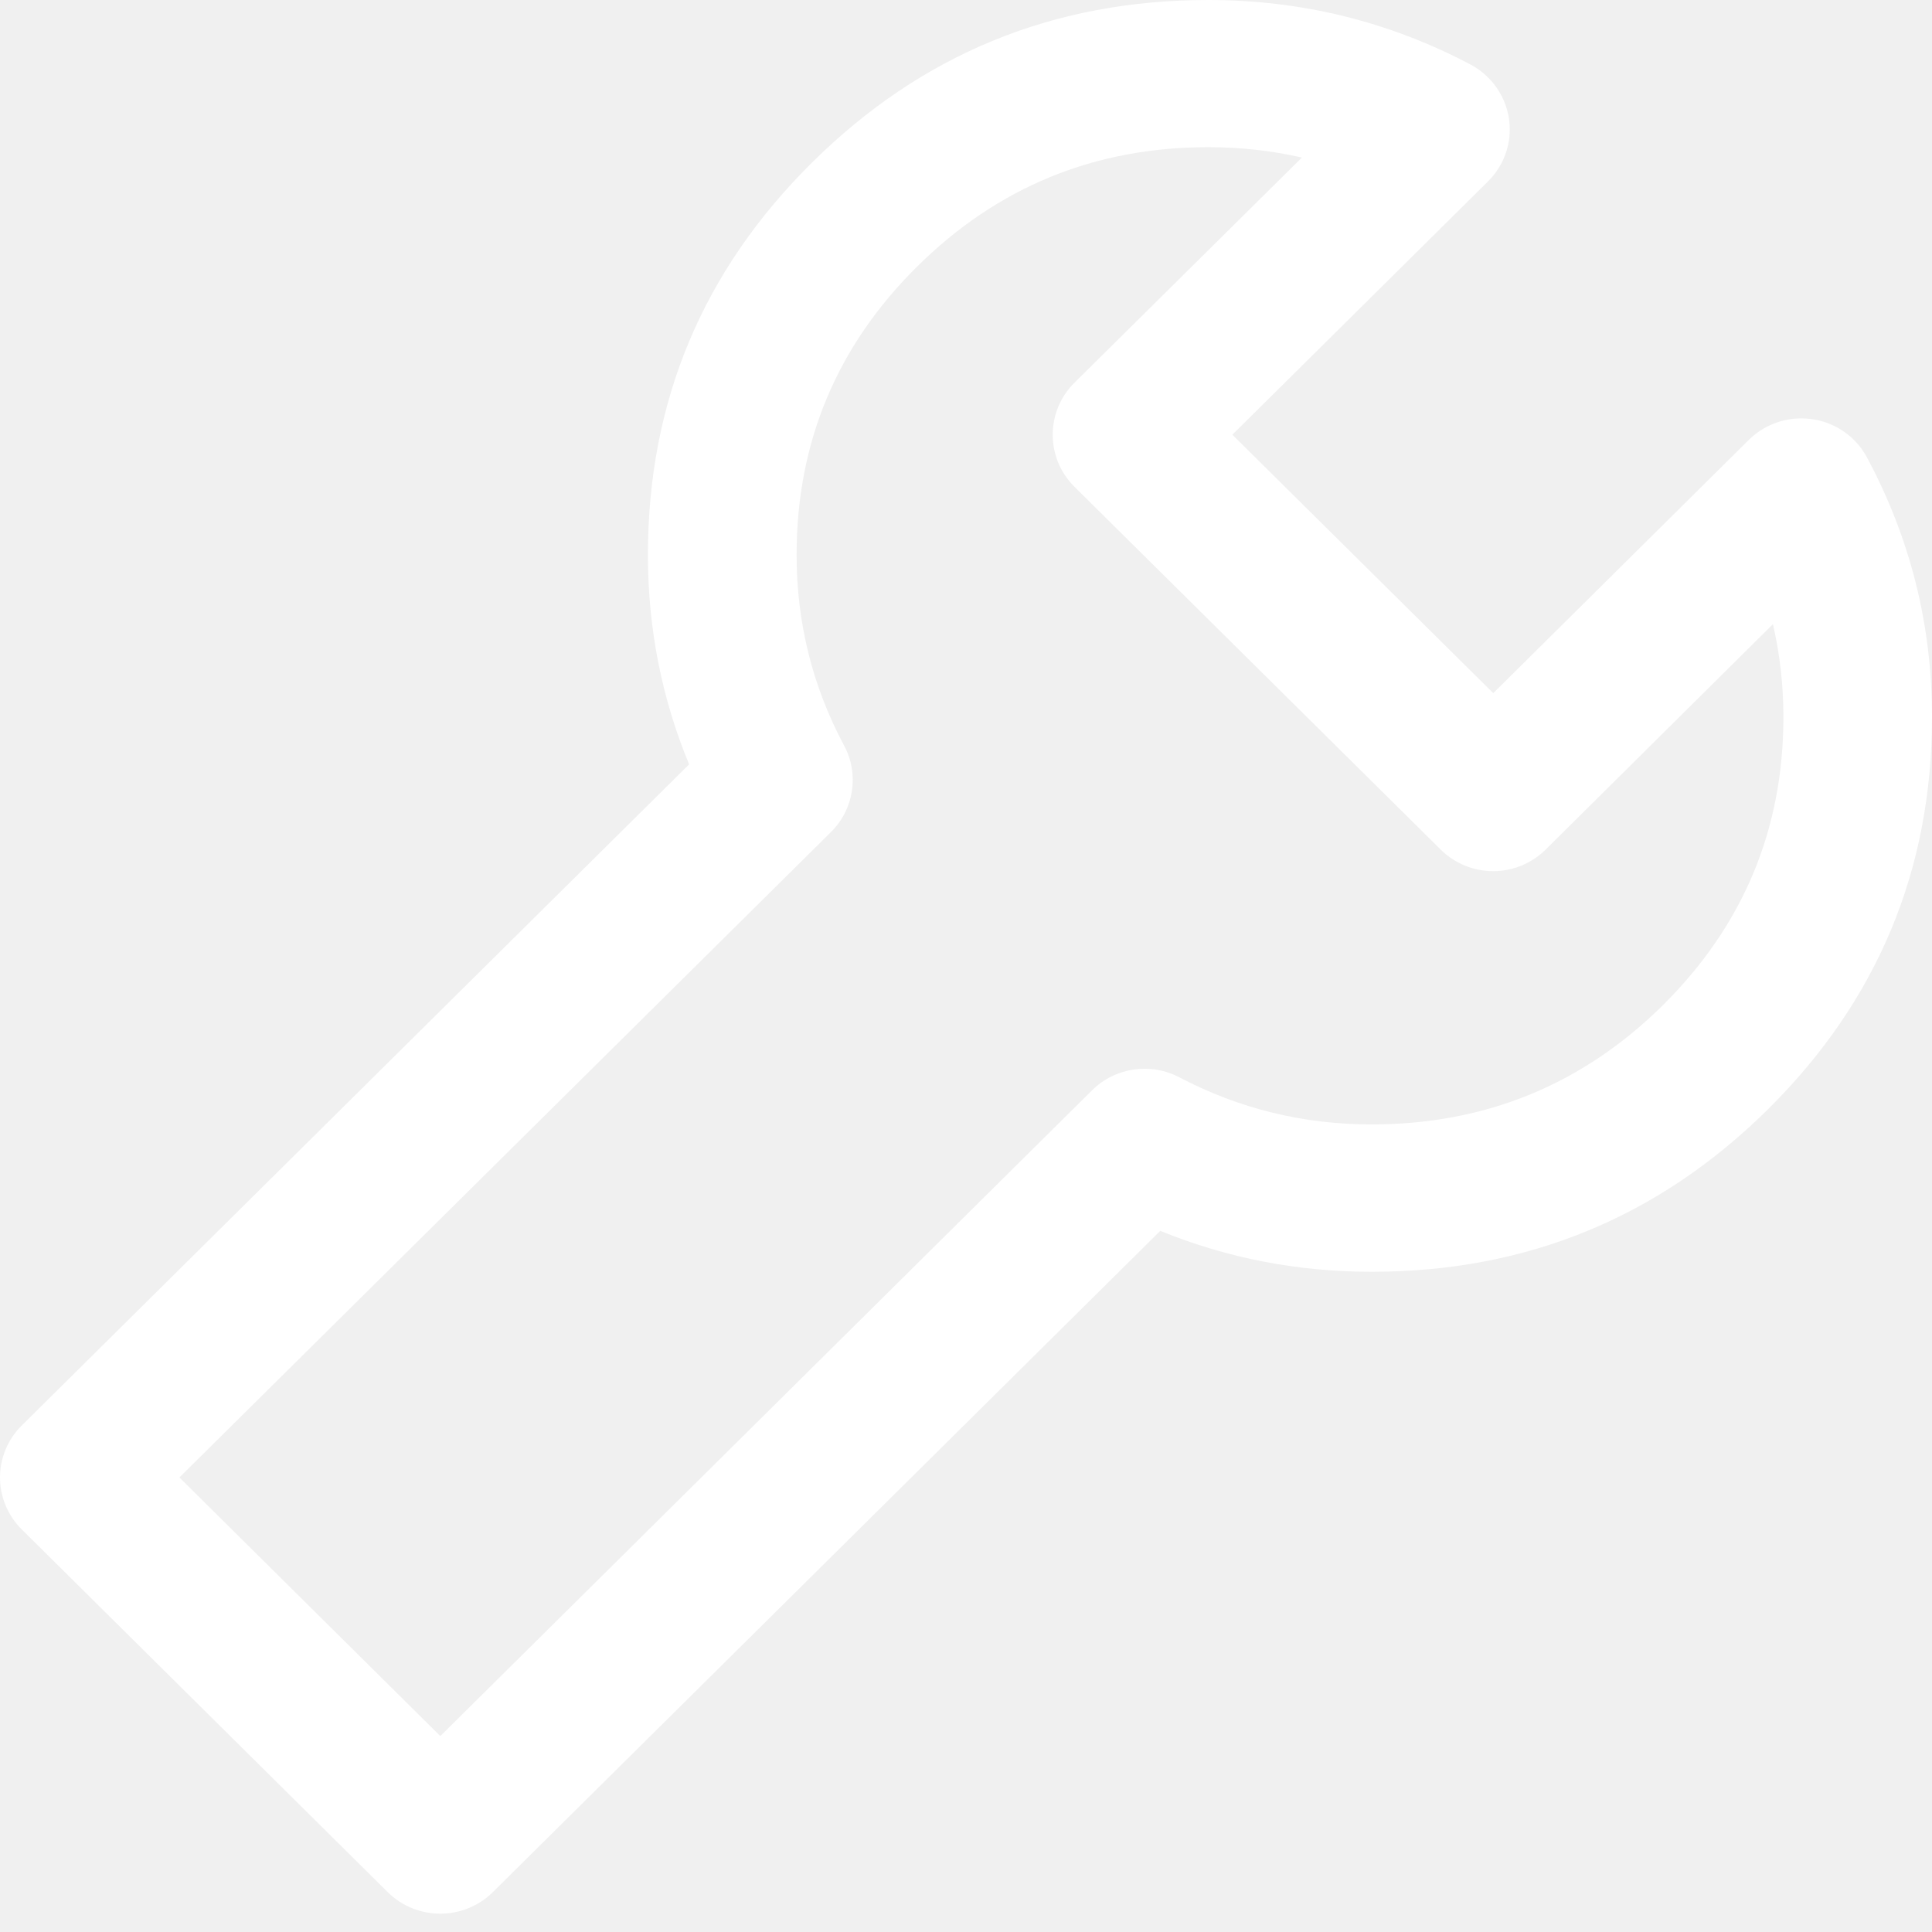
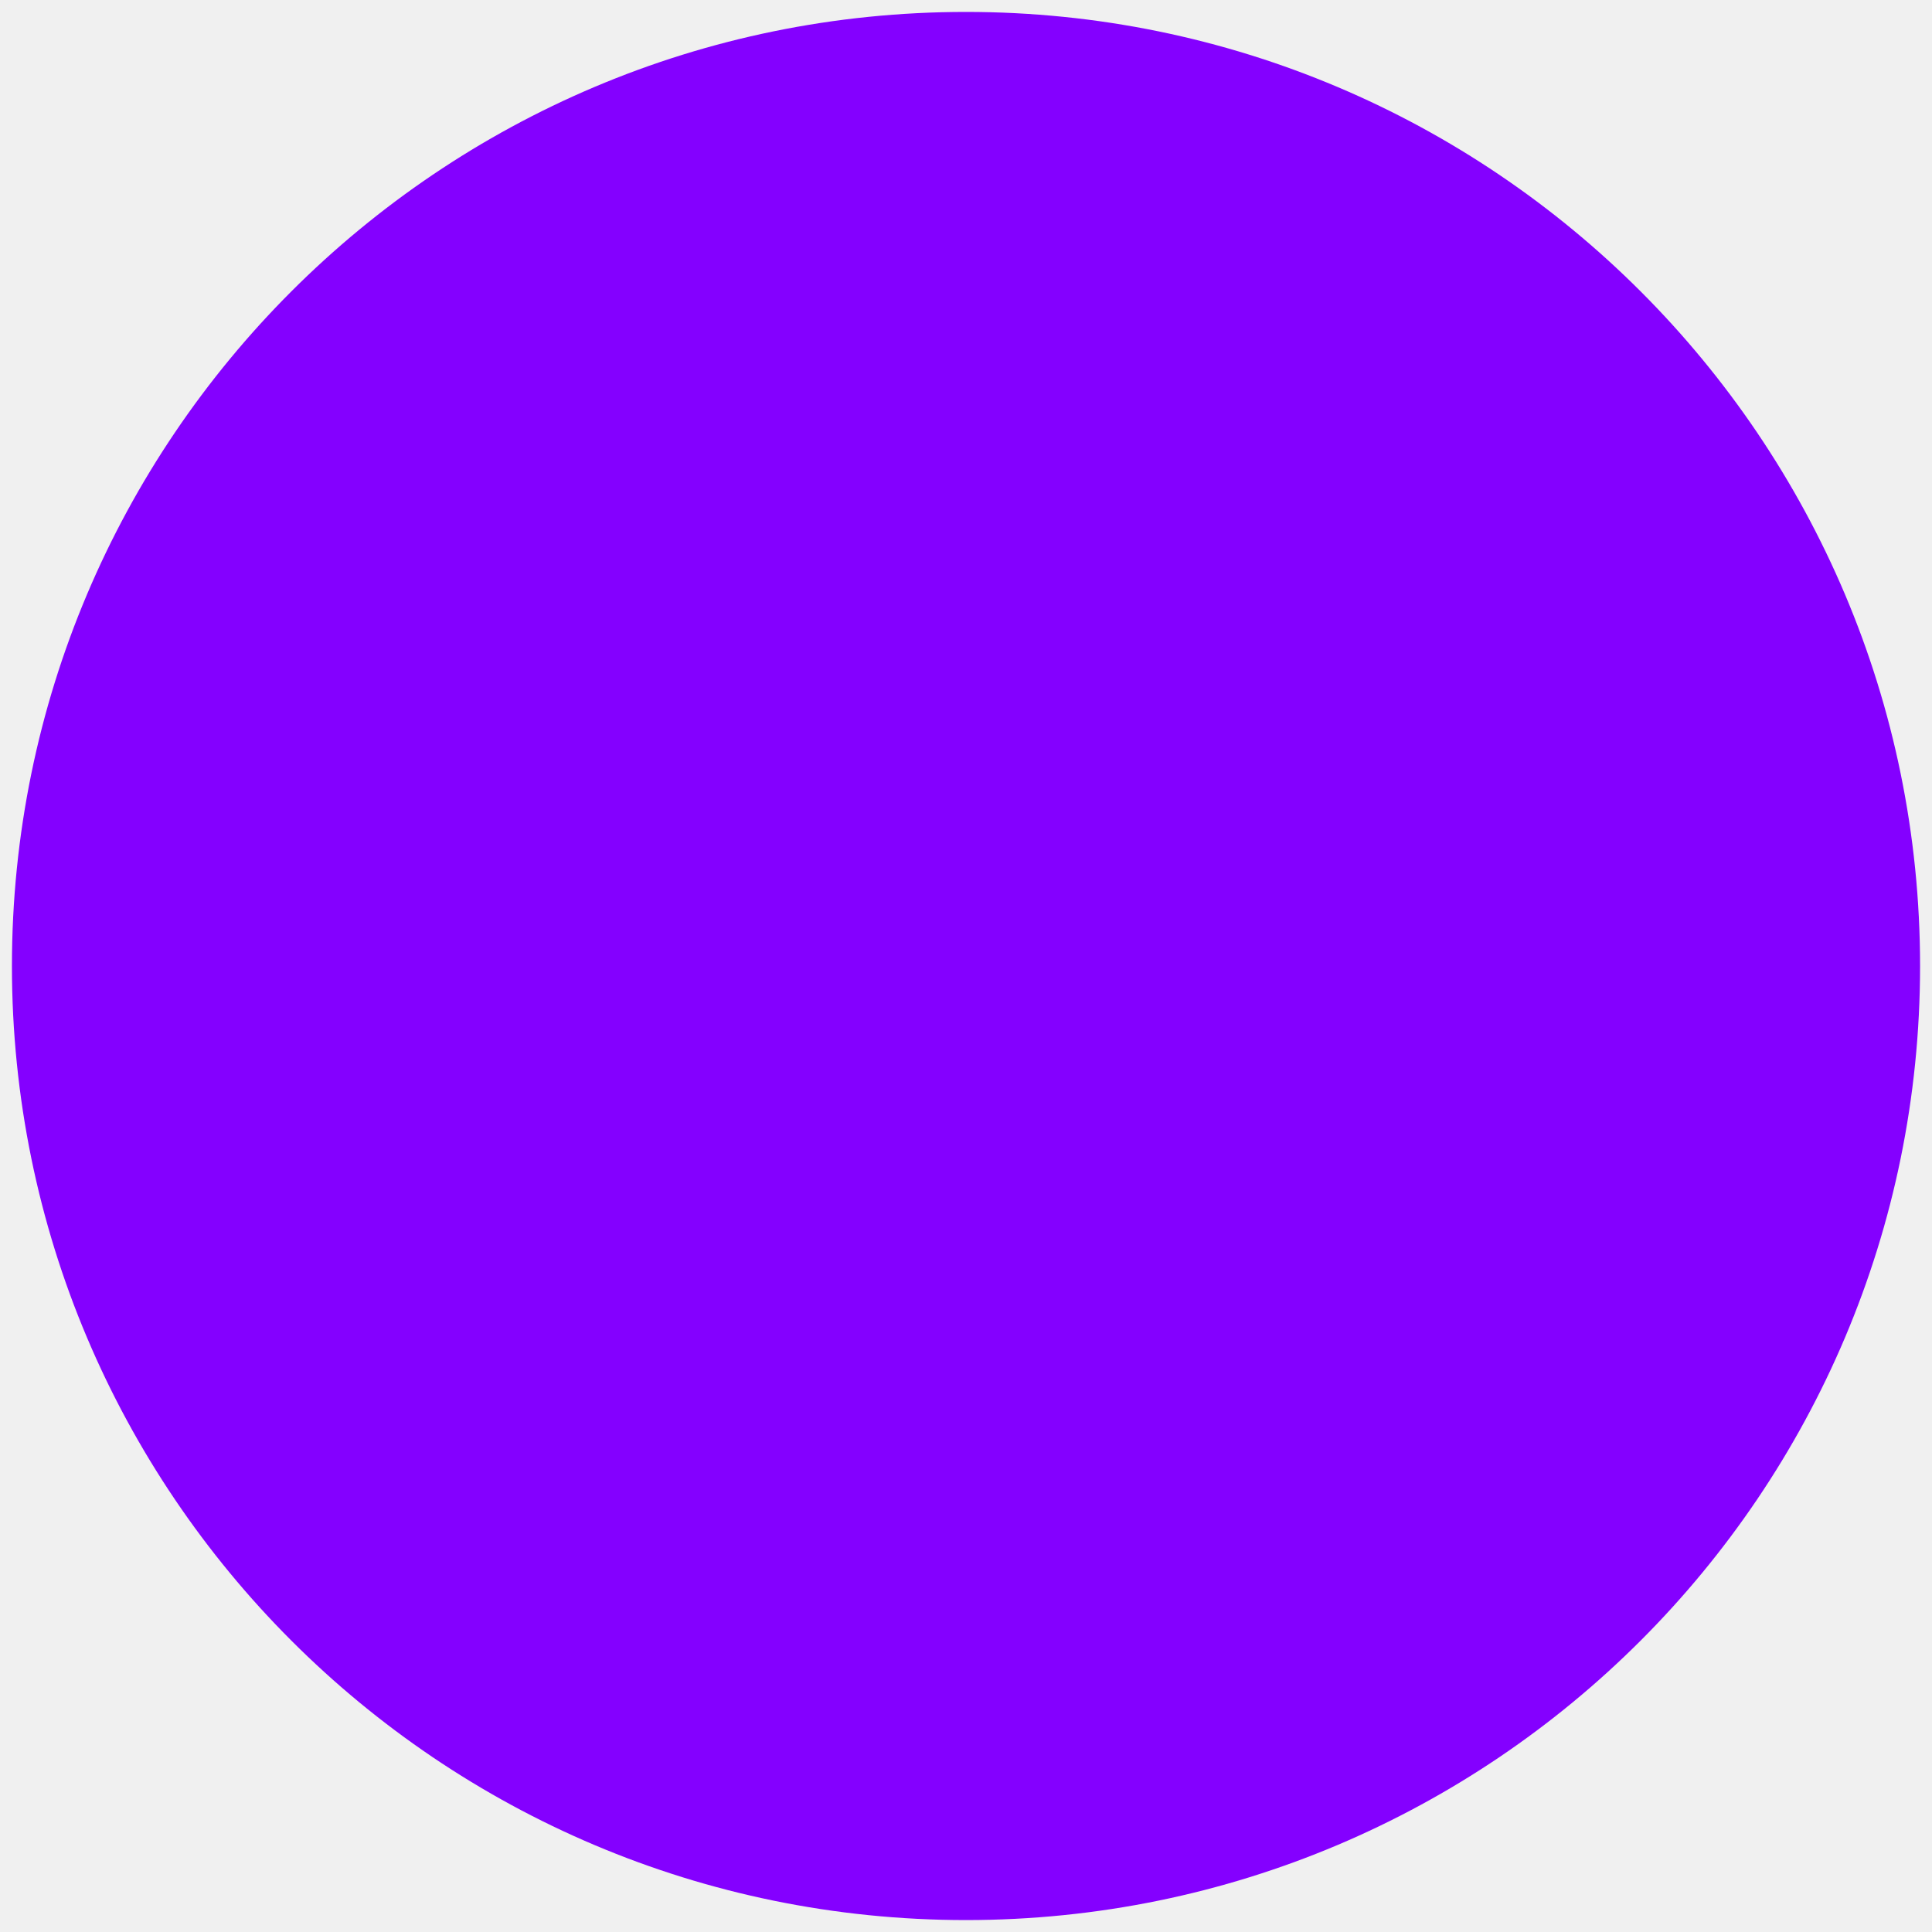
- <svg xmlns="http://www.w3.org/2000/svg" version="1.1" width="22px" height="22px">
+ <svg xmlns="http://www.w3.org/2000/svg" version="1.1" width="40px" height="40px">
  <defs>
    <pattern id="BGPattern" patternUnits="userSpaceOnUse" alignment="0 0" imageRepeat="None" />
-     <mask fill="white" id="Clip1771">
-       <path d="M 20.132 12.632  C 21.377 11.398  22 9.909  22 8.163  C 22 7.115  21.753 6.13  21.26 5.21  C 21.114 4.935  20.826 4.764  20.513 4.764  C 20.289 4.764  20.074 4.852  19.915 5.008  L 17.004 7.893  L 14.033 4.95  L 16.943 2.067  C 17.102 1.91  17.192 1.696  17.192 1.474  C 17.192 1.163  17.018 0.878  16.74 0.732  C 15.812 0.244  14.818 0  13.758 0  C 11.996 0  10.492 0.617  9.247 1.851  C 8.001 3.084  7.378 4.574  7.378 6.319  C 7.378 7.155  7.535 7.95  7.847 8.704  L 0.249 16.231  C 0.09 16.388  0 16.601  0 16.824  C 0 17.047  0.09 17.26  0.249 17.417  L 4.415 21.546  C 4.746 21.873  5.281 21.873  5.612 21.546  L 13.212 14.016  C 13.975 14.327  14.777 14.482  15.62 14.482  C 17.381 14.482  18.885 13.865  20.132 12.632  Z M 20.186 7.11  L 20.189 7.109  C 20.268 7.451  20.308 7.803  20.308 8.165  C 20.308 9.445  19.85 10.539  18.935 11.447  C 18.019 12.352  16.913 12.804  15.618 12.804  C 14.842 12.804  14.113 12.626  13.43 12.268  C 13.102 12.095  12.698 12.155  12.435 12.416  L 5.014 19.769  L 2.043 16.824  L 9.463 9.474  C 9.725 9.214  9.786 8.815  9.612 8.49  C 9.251 7.814  9.071 7.09  9.071 6.319  C 9.071 5.038  9.528 3.943  10.443 3.036  C 11.359 2.129  12.464 1.676  13.758 1.676  C 14.124 1.676  14.479 1.715  14.825 1.794  L 12.235 4.358  C 11.905 4.685  11.905 5.216  12.235 5.543  L 16.404 9.673  C 16.562 9.831  16.778 9.92  17.003 9.92  C 17.227 9.92  17.443 9.831  17.602 9.673  L 20.186 7.11  Z " fill-rule="evenodd" />
+     <mask fill="white" id="Clip1215">
+       <path d="M 0.247 20  C 0.247 30.909  9.091 39.753  20 39.753  C 30.909 39.753  39.753 30.909  39.753 20  C 39.753 9.091  30.909 0.247  20 0.247  C 9.091 0.247  0.247 9.091  0.247 20  Z " fill-rule="evenodd" />
    </mask>
  </defs>
-   <g transform="matrix(1 0 0 1 -1191 -176 )">
-     <path d="M 20.132 12.632  C 21.377 11.398  22 9.909  22 8.163  C 22 7.115  21.753 6.13  21.26 5.21  C 21.114 4.935  20.826 4.764  20.513 4.764  C 20.289 4.764  20.074 4.852  19.915 5.008  L 17.004 7.893  L 14.033 4.95  L 16.943 2.067  C 17.102 1.91  17.192 1.696  17.192 1.474  C 17.192 1.163  17.018 0.878  16.74 0.732  C 15.812 0.244  14.818 0  13.758 0  C 11.996 0  10.492 0.617  9.247 1.851  C 8.001 3.084  7.378 4.574  7.378 6.319  C 7.378 7.155  7.535 7.95  7.847 8.704  L 0.249 16.231  C 0.09 16.388  0 16.601  0 16.824  C 0 17.047  0.09 17.26  0.249 17.417  L 4.415 21.546  C 4.746 21.873  5.281 21.873  5.612 21.546  L 13.212 14.016  C 13.975 14.327  14.777 14.482  15.62 14.482  C 17.381 14.482  18.885 13.865  20.132 12.632  Z M 20.186 7.11  L 20.189 7.109  C 20.268 7.451  20.308 7.803  20.308 8.165  C 20.308 9.445  19.85 10.539  18.935 11.447  C 18.019 12.352  16.913 12.804  15.618 12.804  C 14.842 12.804  14.113 12.626  13.43 12.268  C 13.102 12.095  12.698 12.155  12.435 12.416  L 5.014 19.769  L 2.043 16.824  L 9.463 9.474  C 9.725 9.214  9.786 8.815  9.612 8.49  C 9.251 7.814  9.071 7.09  9.071 6.319  C 9.071 5.038  9.528 3.943  10.443 3.036  C 11.359 2.129  12.464 1.676  13.758 1.676  C 14.124 1.676  14.479 1.715  14.825 1.794  L 12.235 4.358  C 11.905 4.685  11.905 5.216  12.235 5.543  L 16.404 9.673  C 16.562 9.831  16.778 9.92  17.003 9.92  C 17.227 9.92  17.443 9.831  17.602 9.673  L 20.186 7.11  Z " fill-rule="nonzero" fill="rgba(255, 255, 255, 1)" stroke="none" transform="matrix(1 0 0 1 1191 176 )" class="fill" />
-     <path d="M 20.132 12.632  C 21.377 11.398  22 9.909  22 8.163  C 22 7.115  21.753 6.13  21.26 5.21  C 21.114 4.935  20.826 4.764  20.513 4.764  C 20.289 4.764  20.074 4.852  19.915 5.008  L 17.004 7.893  L 14.033 4.95  L 16.943 2.067  C 17.102 1.91  17.192 1.696  17.192 1.474  C 17.192 1.163  17.018 0.878  16.74 0.732  C 15.812 0.244  14.818 0  13.758 0  C 11.996 0  10.492 0.617  9.247 1.851  C 8.001 3.084  7.378 4.574  7.378 6.319  C 7.378 7.155  7.535 7.95  7.847 8.704  L 0.249 16.231  C 0.09 16.388  0 16.601  0 16.824  C 0 17.047  0.09 17.26  0.249 17.417  L 4.415 21.546  C 4.746 21.873  5.281 21.873  5.612 21.546  L 13.212 14.016  C 13.975 14.327  14.777 14.482  15.62 14.482  C 17.381 14.482  18.885 13.865  20.132 12.632  Z " stroke-width="0" stroke-dasharray="0" stroke="rgba(255, 255, 255, 0)" fill="none" transform="matrix(1 0 0 1 1191 176 )" class="stroke" mask="url(#Clip1771)" />
-     <path d="M 20.186 7.11  L 20.189 7.109  C 20.268 7.451  20.308 7.803  20.308 8.165  C 20.308 9.445  19.85 10.539  18.935 11.447  C 18.019 12.352  16.913 12.804  15.618 12.804  C 14.842 12.804  14.113 12.626  13.43 12.268  C 13.102 12.095  12.698 12.155  12.435 12.416  L 5.014 19.769  L 2.043 16.824  L 9.463 9.474  C 9.725 9.214  9.786 8.815  9.612 8.49  C 9.251 7.814  9.071 7.09  9.071 6.319  C 9.071 5.038  9.528 3.943  10.443 3.036  C 11.359 2.129  12.464 1.676  13.758 1.676  C 14.124 1.676  14.479 1.715  14.825 1.794  L 12.235 4.358  C 11.905 4.685  11.905 5.216  12.235 5.543  L 16.404 9.673  C 16.562 9.831  16.778 9.92  17.003 9.92  C 17.227 9.92  17.443 9.831  17.602 9.673  L 20.186 7.11  Z " stroke-width="0" stroke-dasharray="0" stroke="rgba(255, 255, 255, 0)" fill="none" transform="matrix(1 0 0 1 1191 176 )" class="stroke" mask="url(#Clip1771)" />
+   <g transform="matrix(1 0 0 1 -1182 -167 )">
+     <path d="M 0.247 20  C 0.247 30.909  9.091 39.753  20 39.753  C 30.909 39.753  39.753 30.909  39.753 20  C 39.753 9.091  30.909 0.247  20 0.247  C 9.091 0.247  0.247 9.091  0.247 20  Z " fill-rule="nonzero" fill="rgba(132, 0, 255, 1)" stroke="none" transform="matrix(1 0 0 1 1182 167 )" class="fill" />
+     <path d="M 0.247 20  C 0.247 30.909  9.091 39.753  20 39.753  C 30.909 39.753  39.753 30.909  39.753 20  C 39.753 9.091  30.909 0.247  20 0.247  C 9.091 0.247  0.247 9.091  0.247 20  Z " stroke-width="0" stroke-dasharray="0" stroke="rgba(255, 255, 255, 0)" fill="none" transform="matrix(1 0 0 1 1182 167 )" class="stroke" mask="url(#Clip1215)" />
  </g>
</svg>
